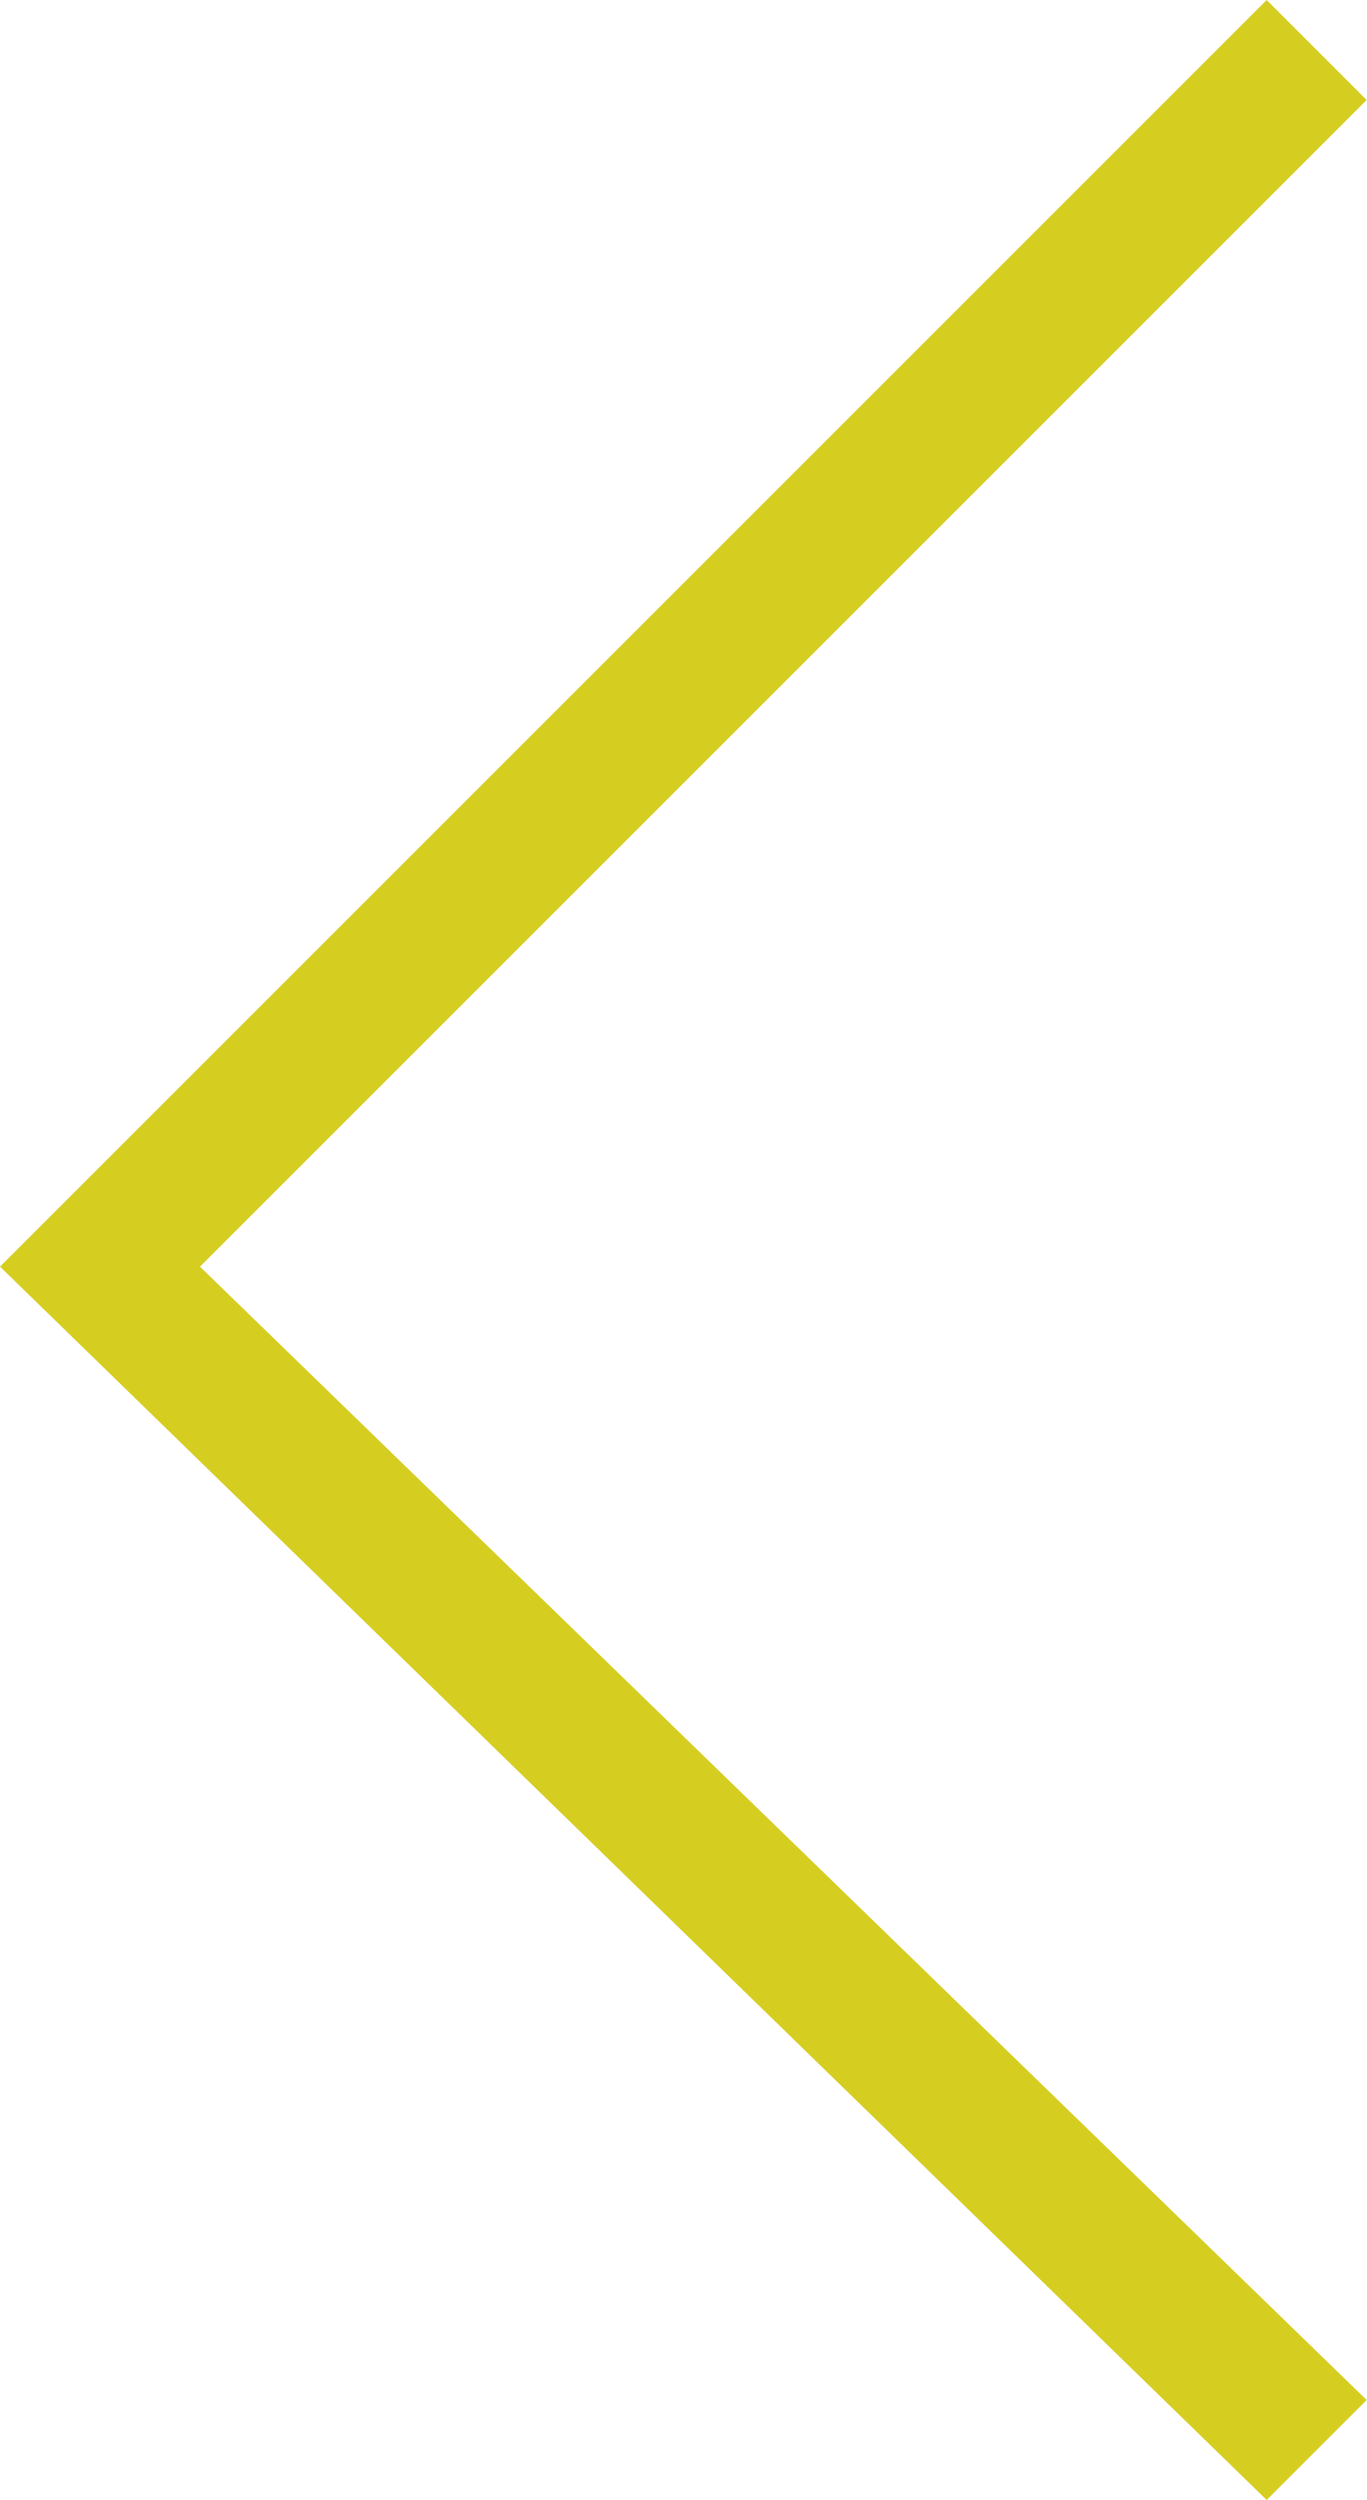
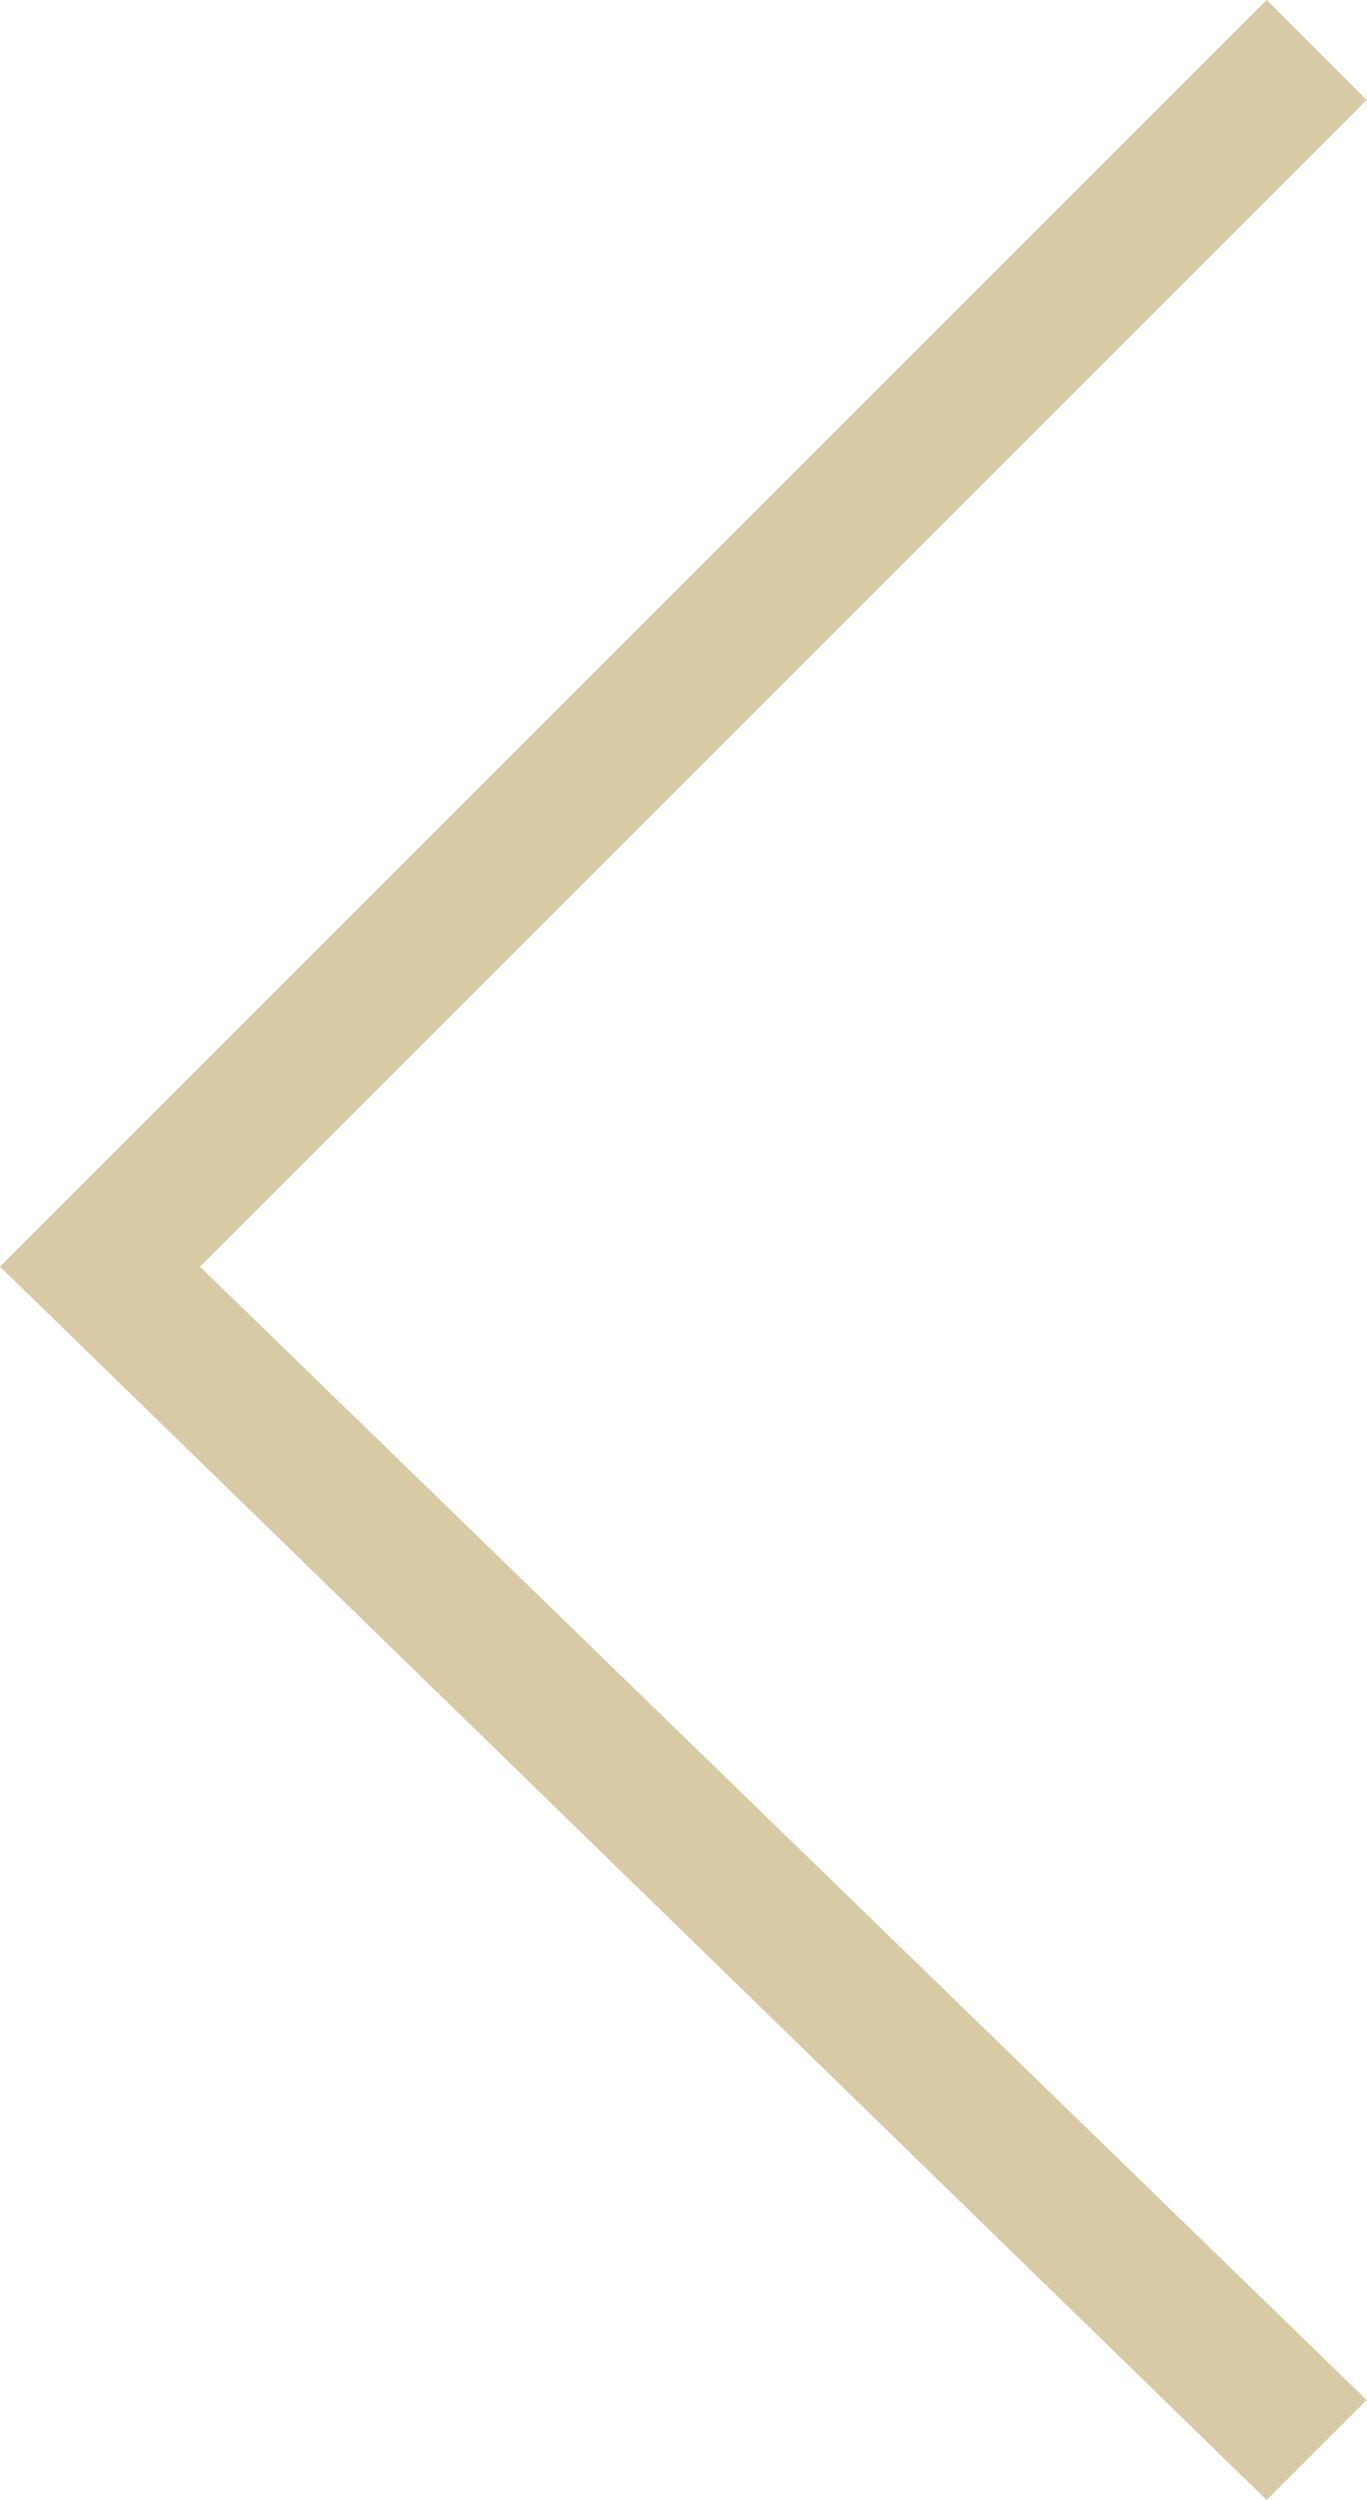
<svg xmlns="http://www.w3.org/2000/svg" version="1.1" id="Layer_1" x="0px" y="0px" width="16.4px" height="30px" viewBox="0 0 16.4 30" style="enable-background:new 0 0 16.4 30;" xml:space="preserve">
  <style type="text/css">
- 	.st0{fill:#D6CD21;}
+ 	.st0{fill:#D8CAA5;}
</style>
  <polygon class="st0" points="15.2,30 0,15.2 15.2,0 16.4,1.2 2.4,15.2 16.4,28.8 " />
</svg>
